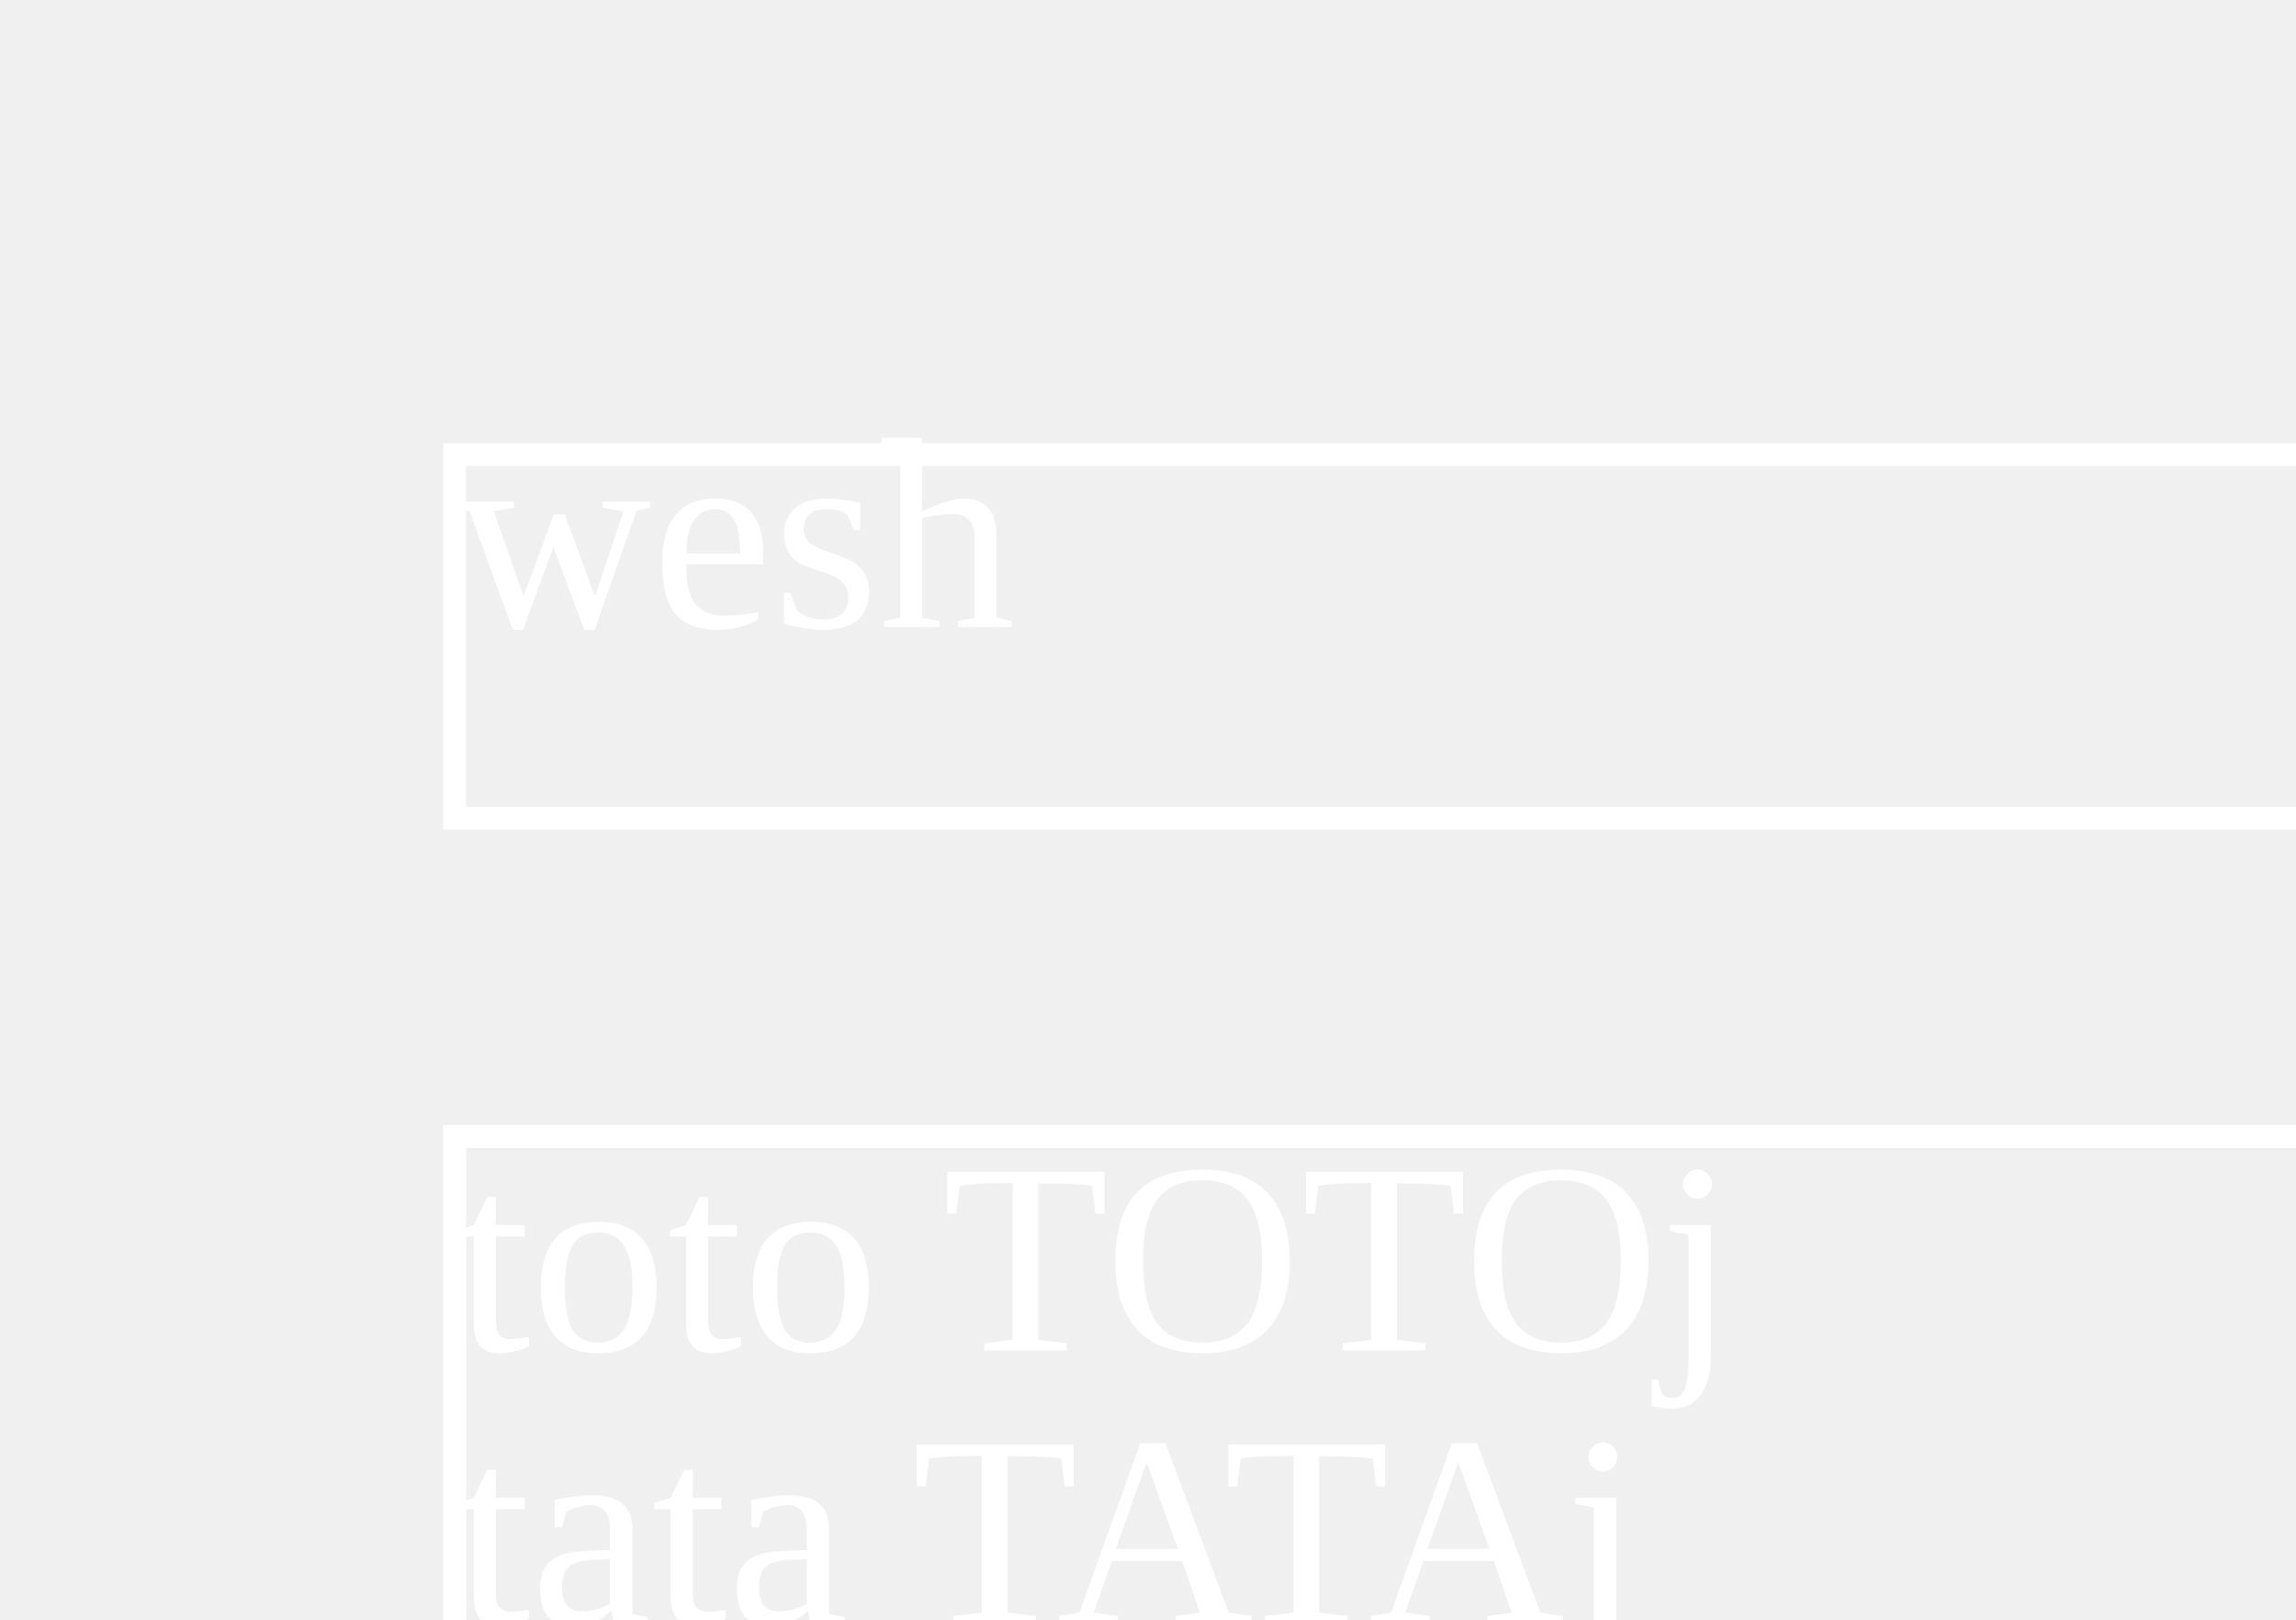
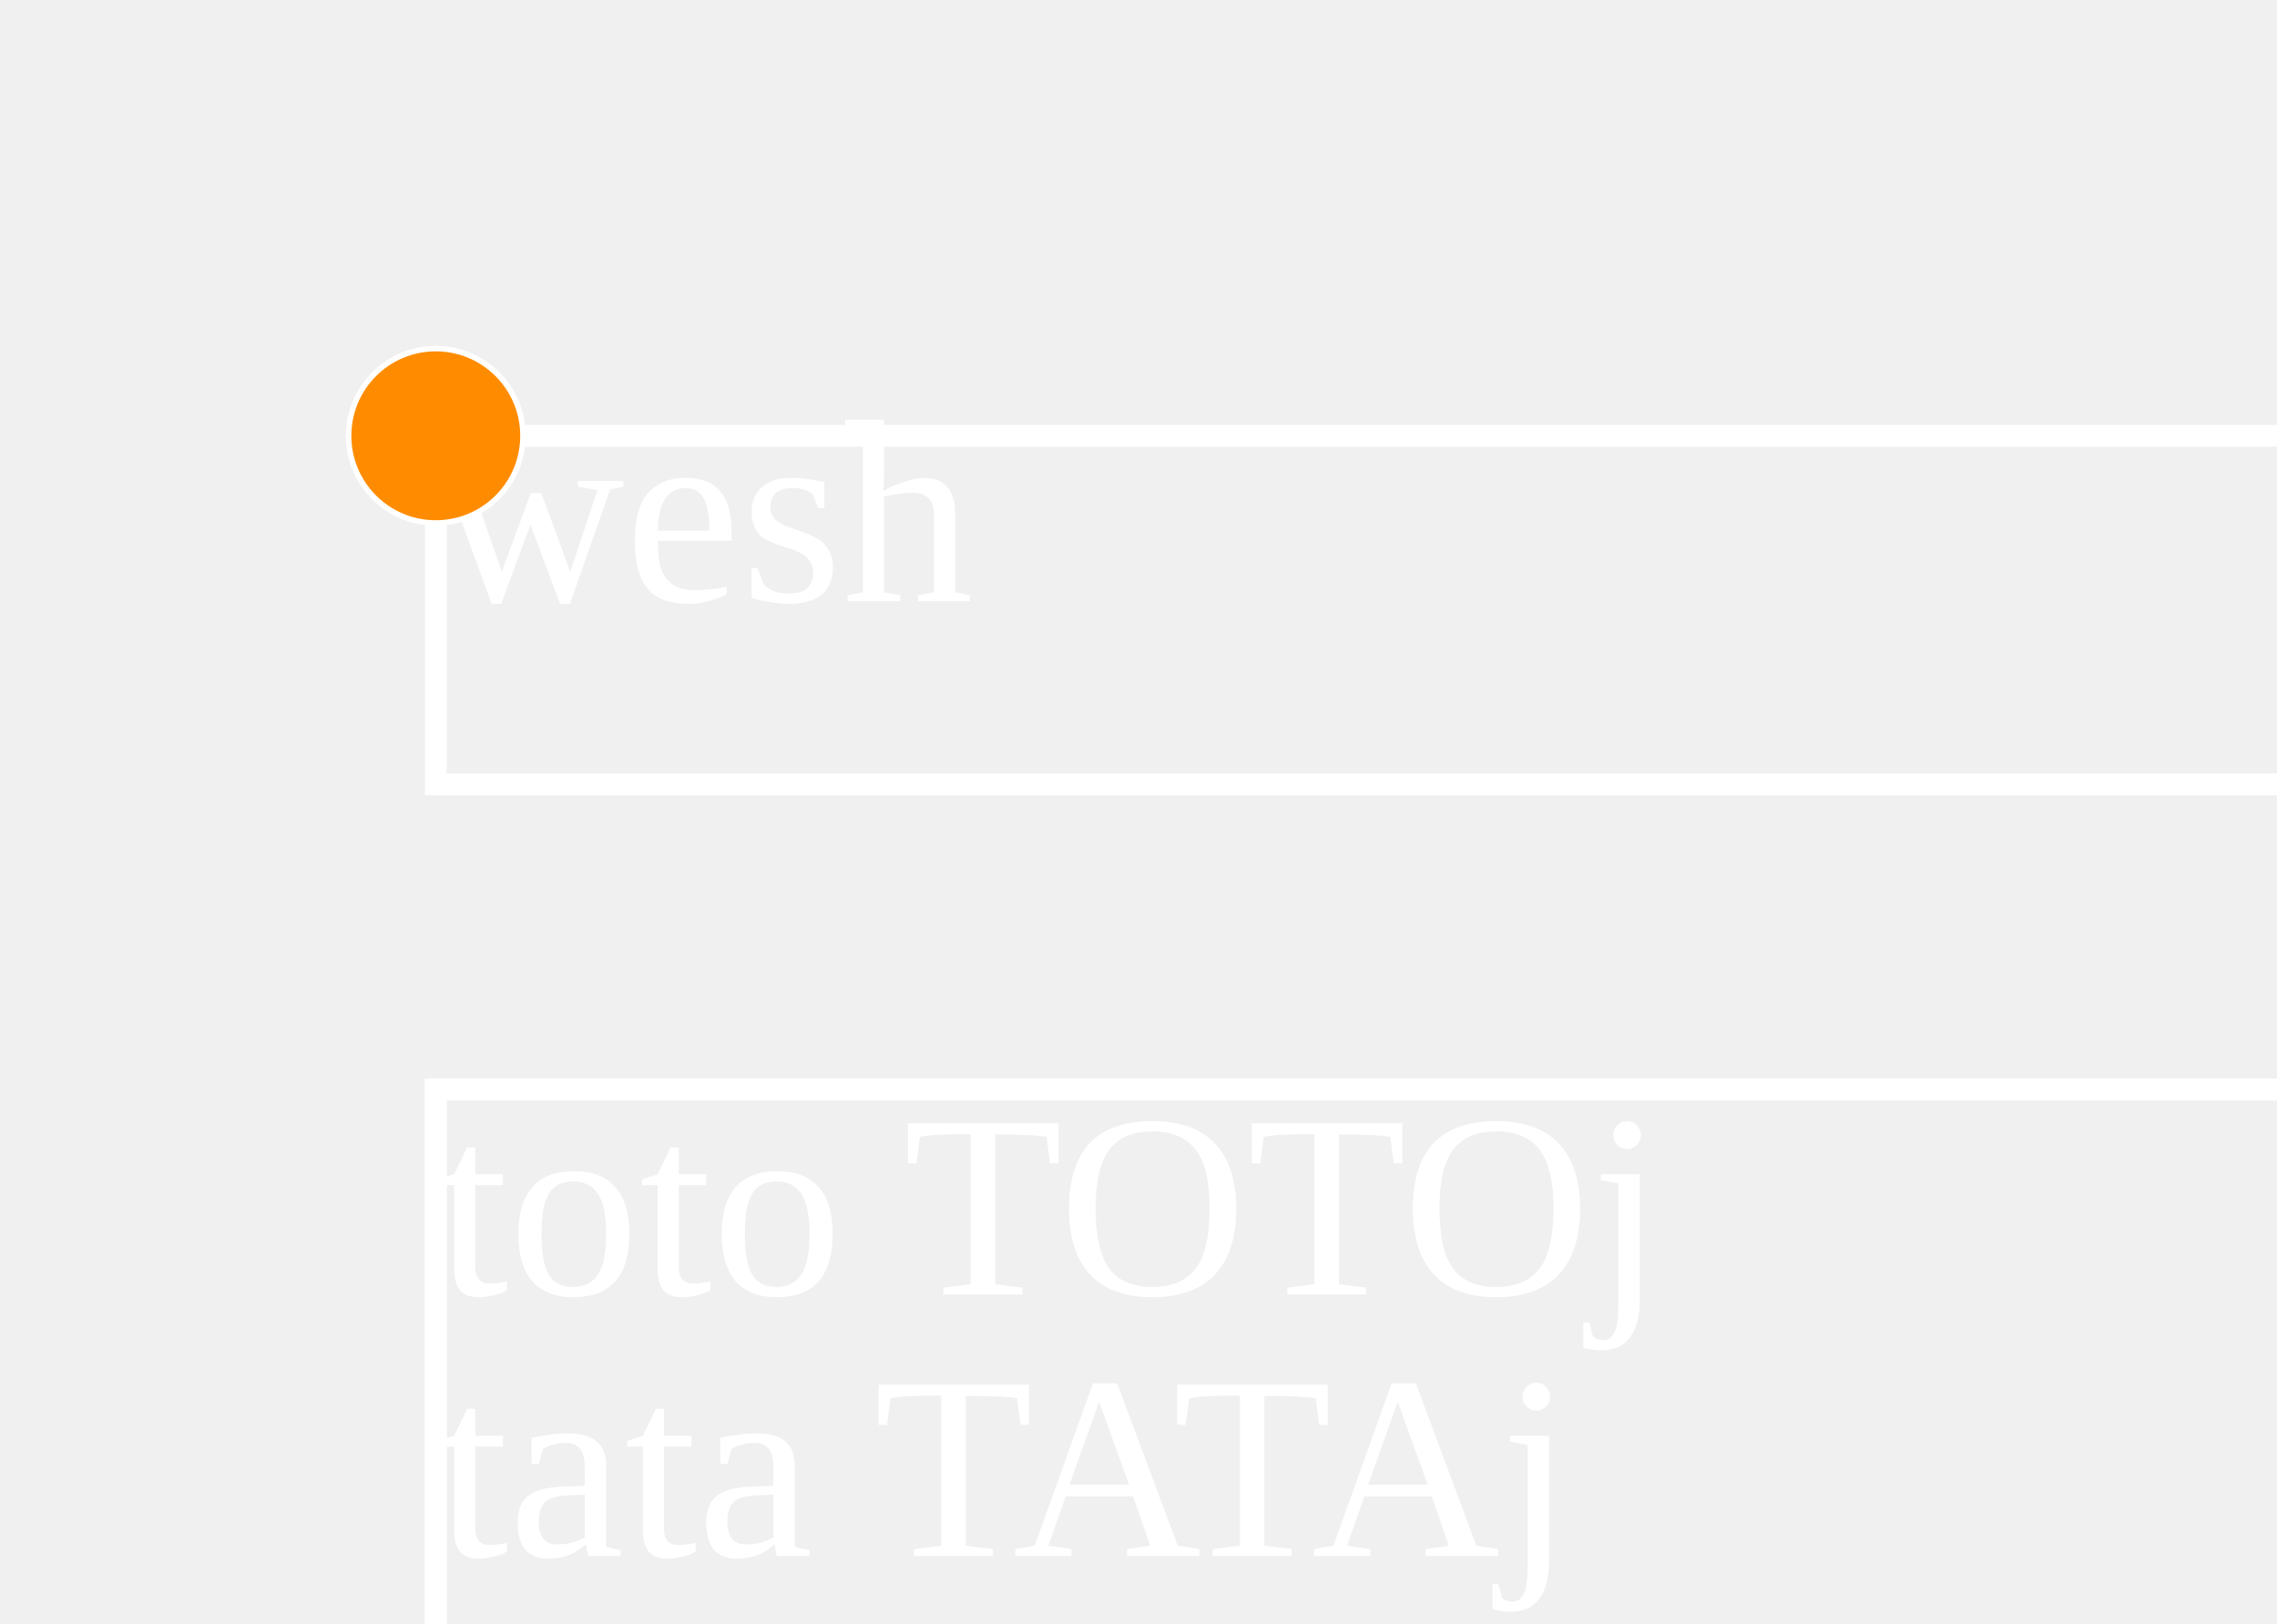
<svg xmlns="http://www.w3.org/2000/svg">
  <text x="20" y="50" font-size="12" fill="white" dominant-baseline="text-bottom">
    <tspan x="20" dy="1em">
            toto TOTOj
        </tspan>
    <tspan x="20" dy="1em">
            tata TATAj
        </tspan>
  </text>
  <rect x="20" y="20" width="100" height="16" stroke="white" fill="none" />
  <text x="20" y="20" font-size="12" fill="white" dominant-baseline="text-top">
          wesh      
    </text>
  <rect x="20" y="50" width="100" height="40" stroke="white" fill="none" />
  <rect x="20" y="50" width="100" height="32" stroke="white" fill="none" />
+   <g id="eff" transform="translate(20,20)">
+     <circle r="4" cx="0" cy="0" fill="darkorange" stroke="white" stroke-width="0.25" />
+   </g>
</svg>
